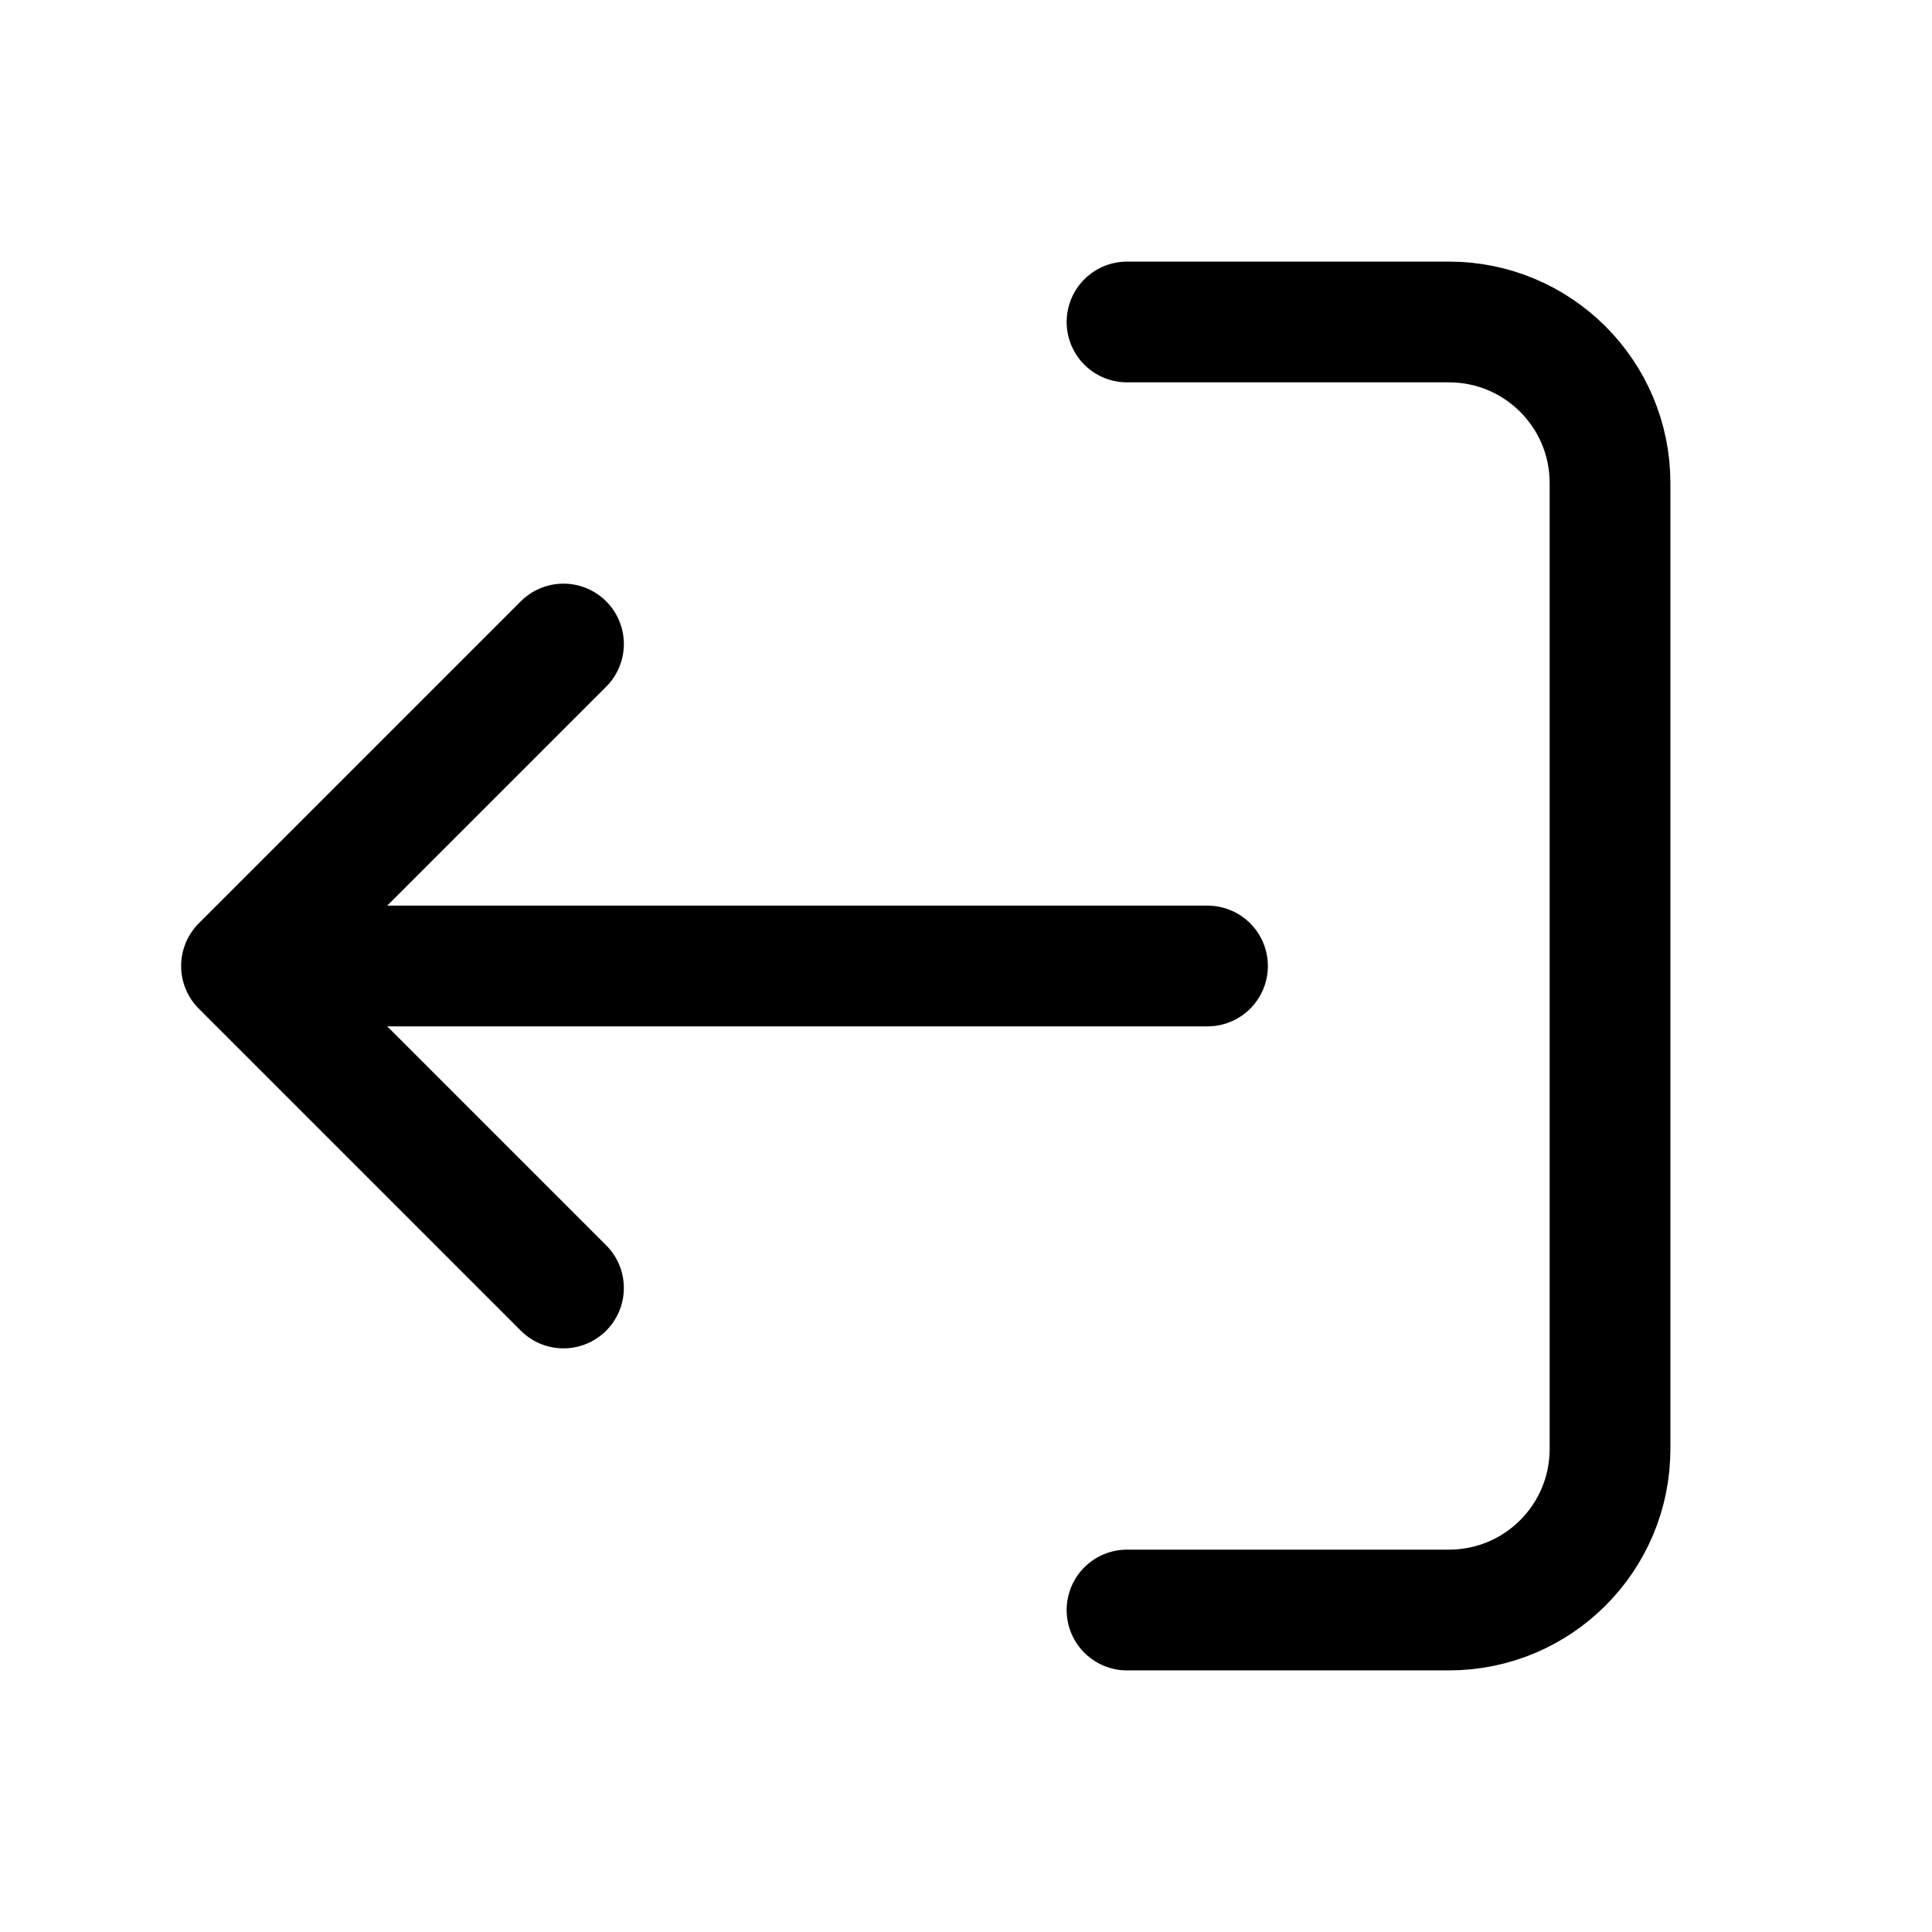
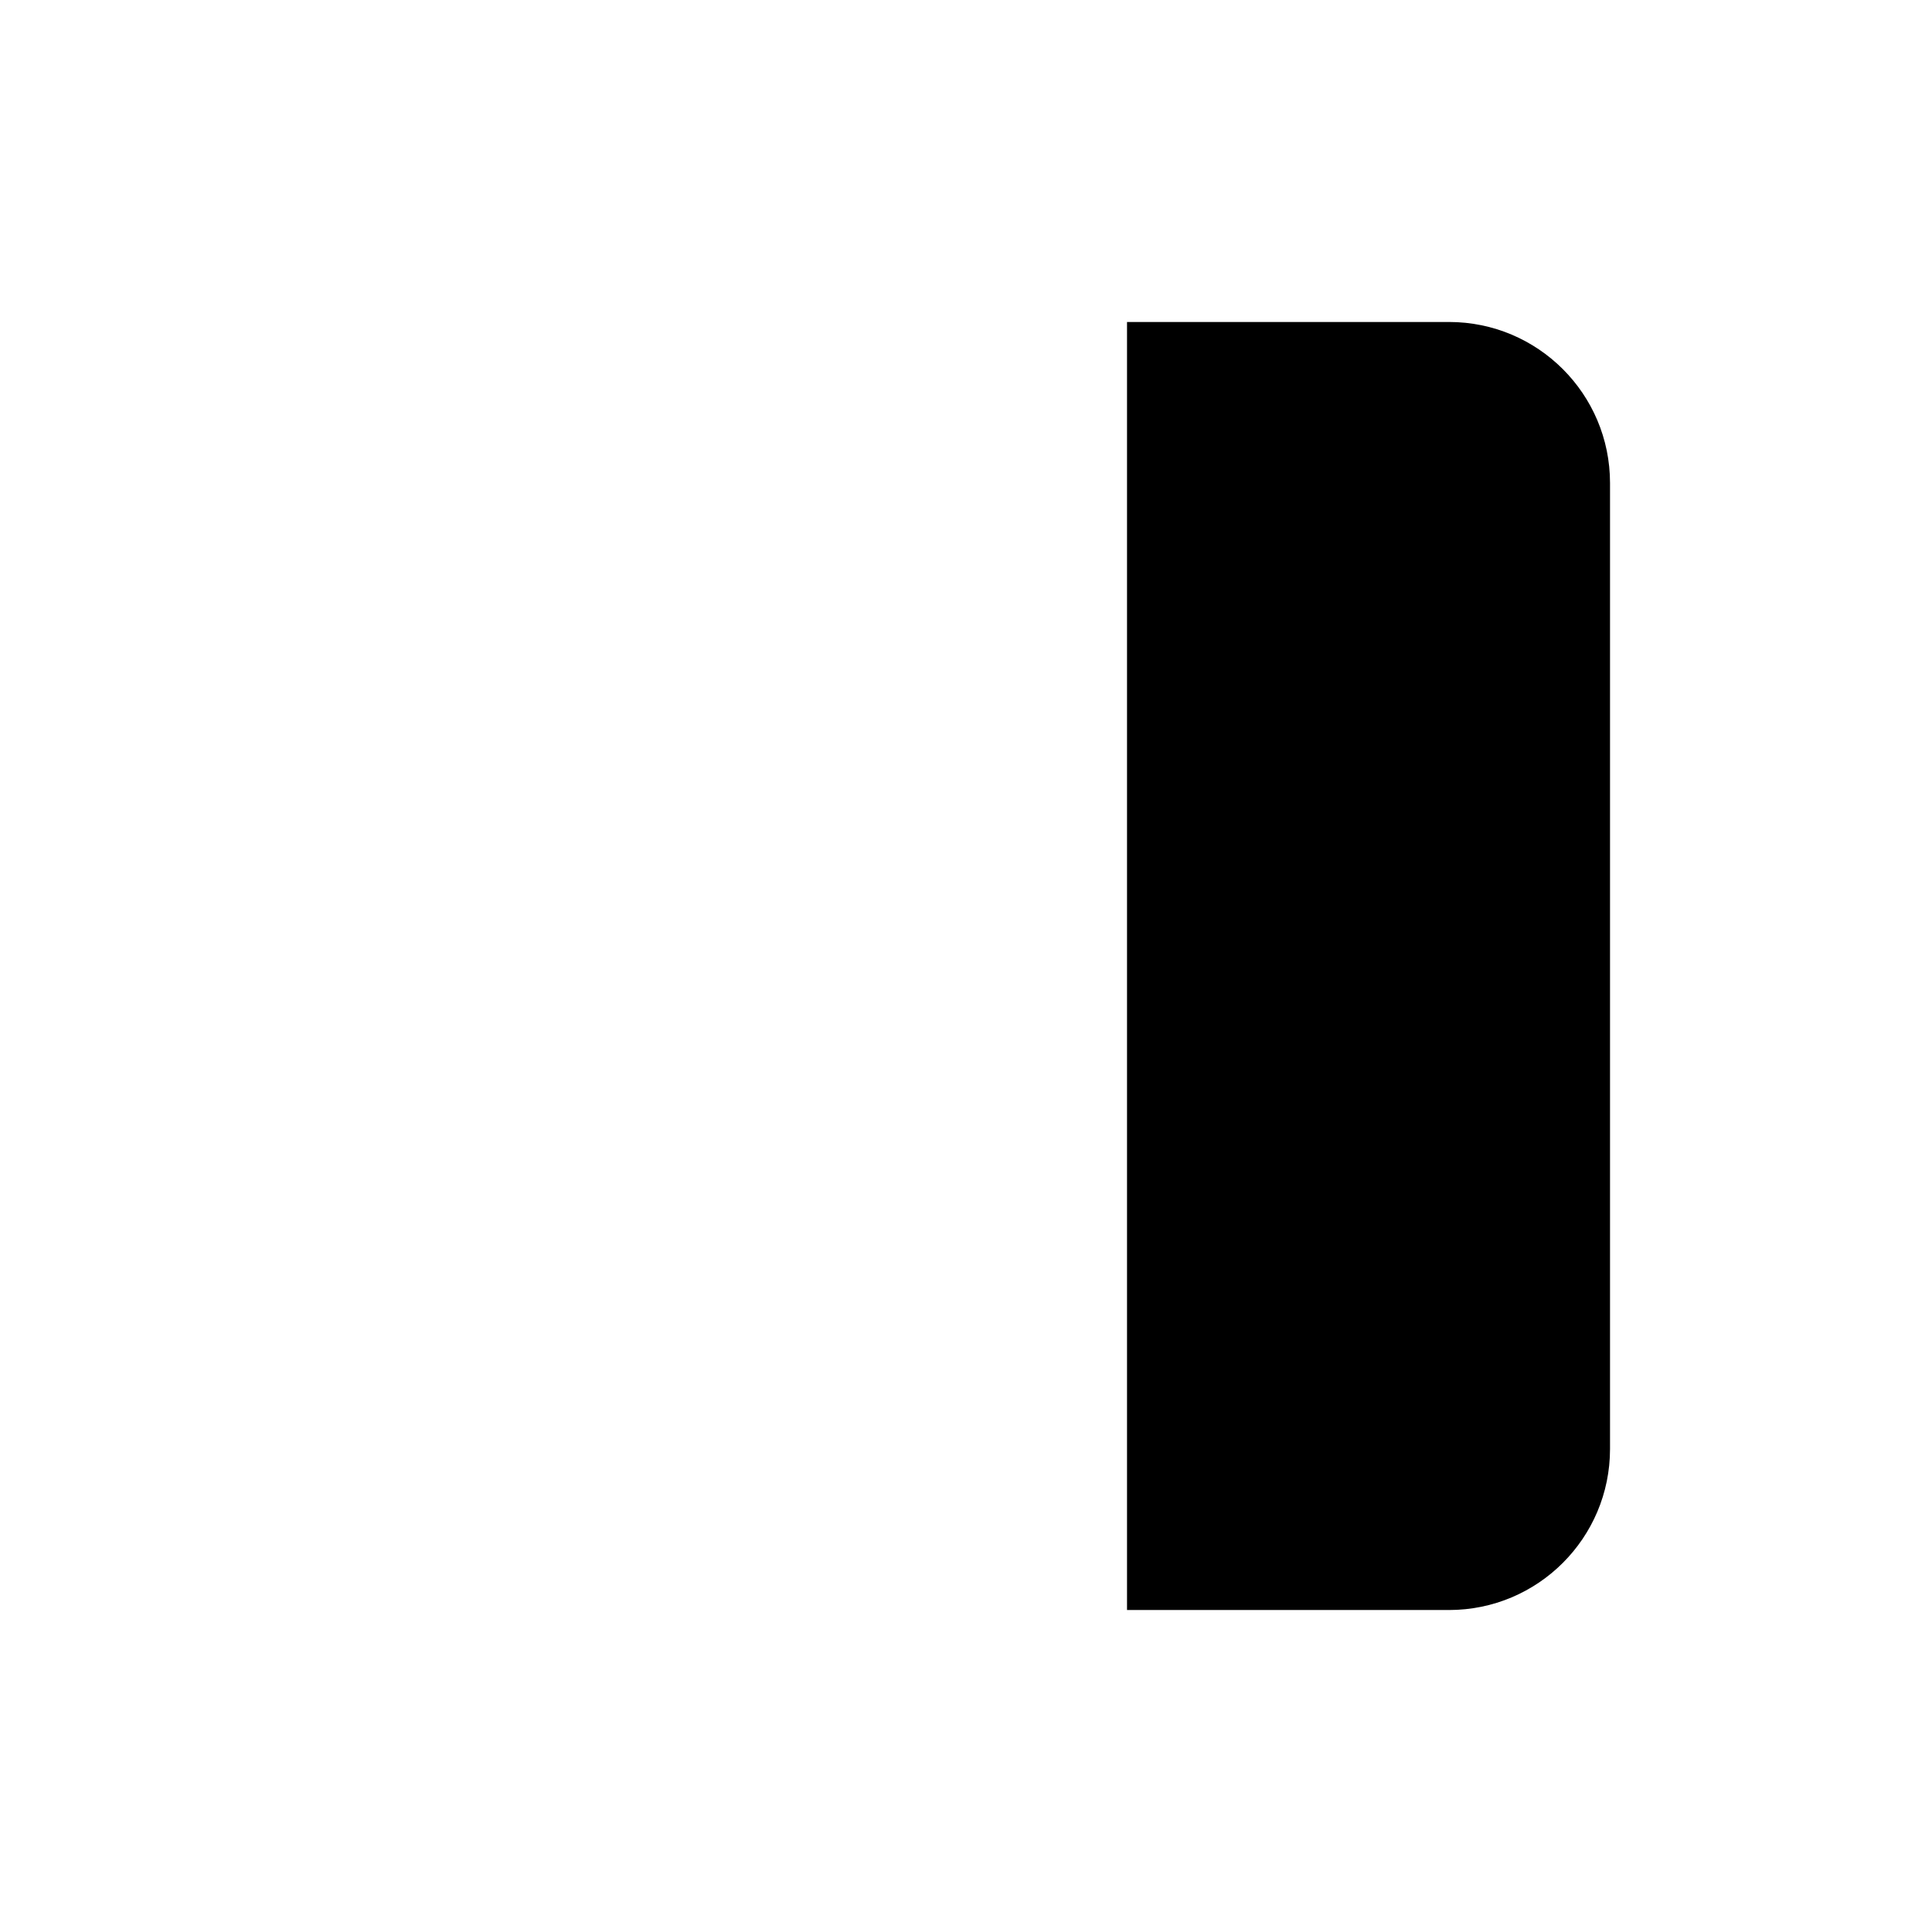
<svg xmlns="http://www.w3.org/2000/svg" version="1.1" width="32" height="32" viewBox="0 0 32 32">
-   <path fill="none" stroke-linejoin="round" stroke-linecap="round" stroke-miterlimit="4" stroke-width="2" stroke="#000" d="M18.667 5.333h5.333c1.473 0 2.667 1.194 2.667 2.667v16c0 1.473-1.194 2.667-2.667 2.667h-5.333M4 16h16M4 16l5.333-5.333M4 16l5.333 5.333" />
+   <path stroke-linejoin="round" stroke-linecap="round" stroke-miterlimit="4" stroke-width="2" d="M18.667 5.333h5.333c1.473 0 2.667 1.194 2.667 2.667v16c0 1.473-1.194 2.667-2.667 2.667h-5.333M4 16h16M4 16l5.333-5.333M4 16l5.333 5.333" />
</svg>
